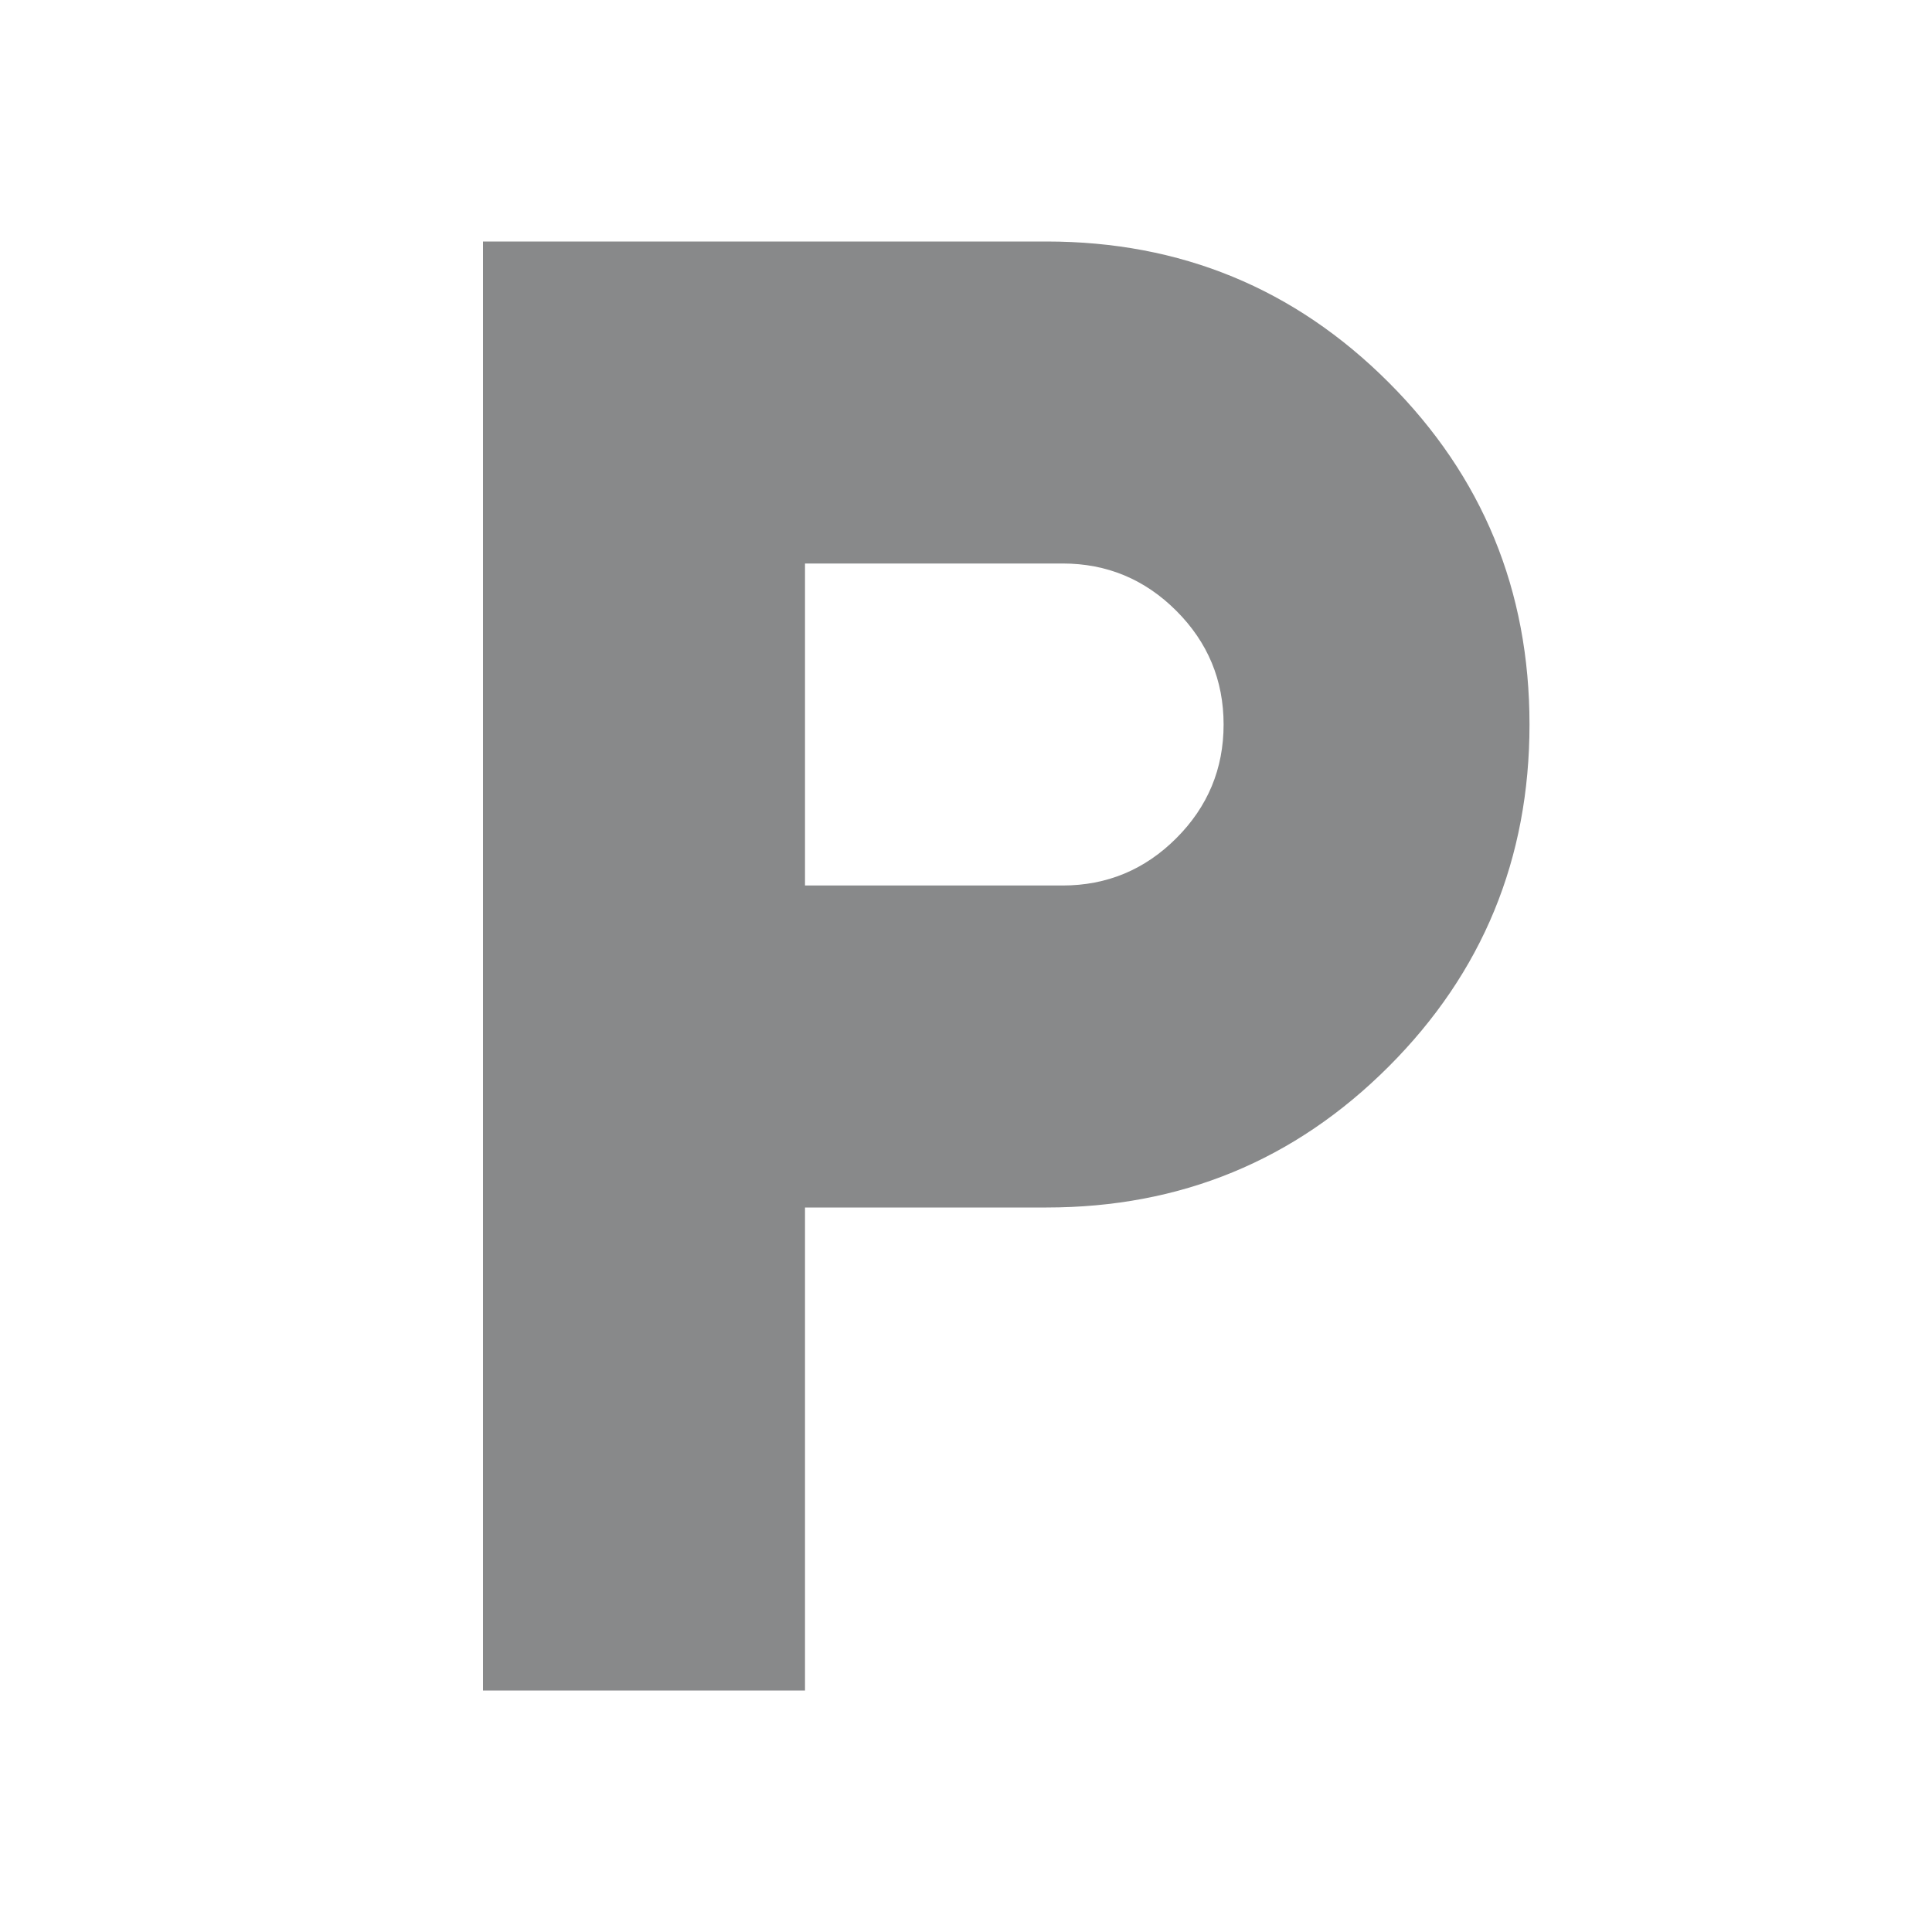
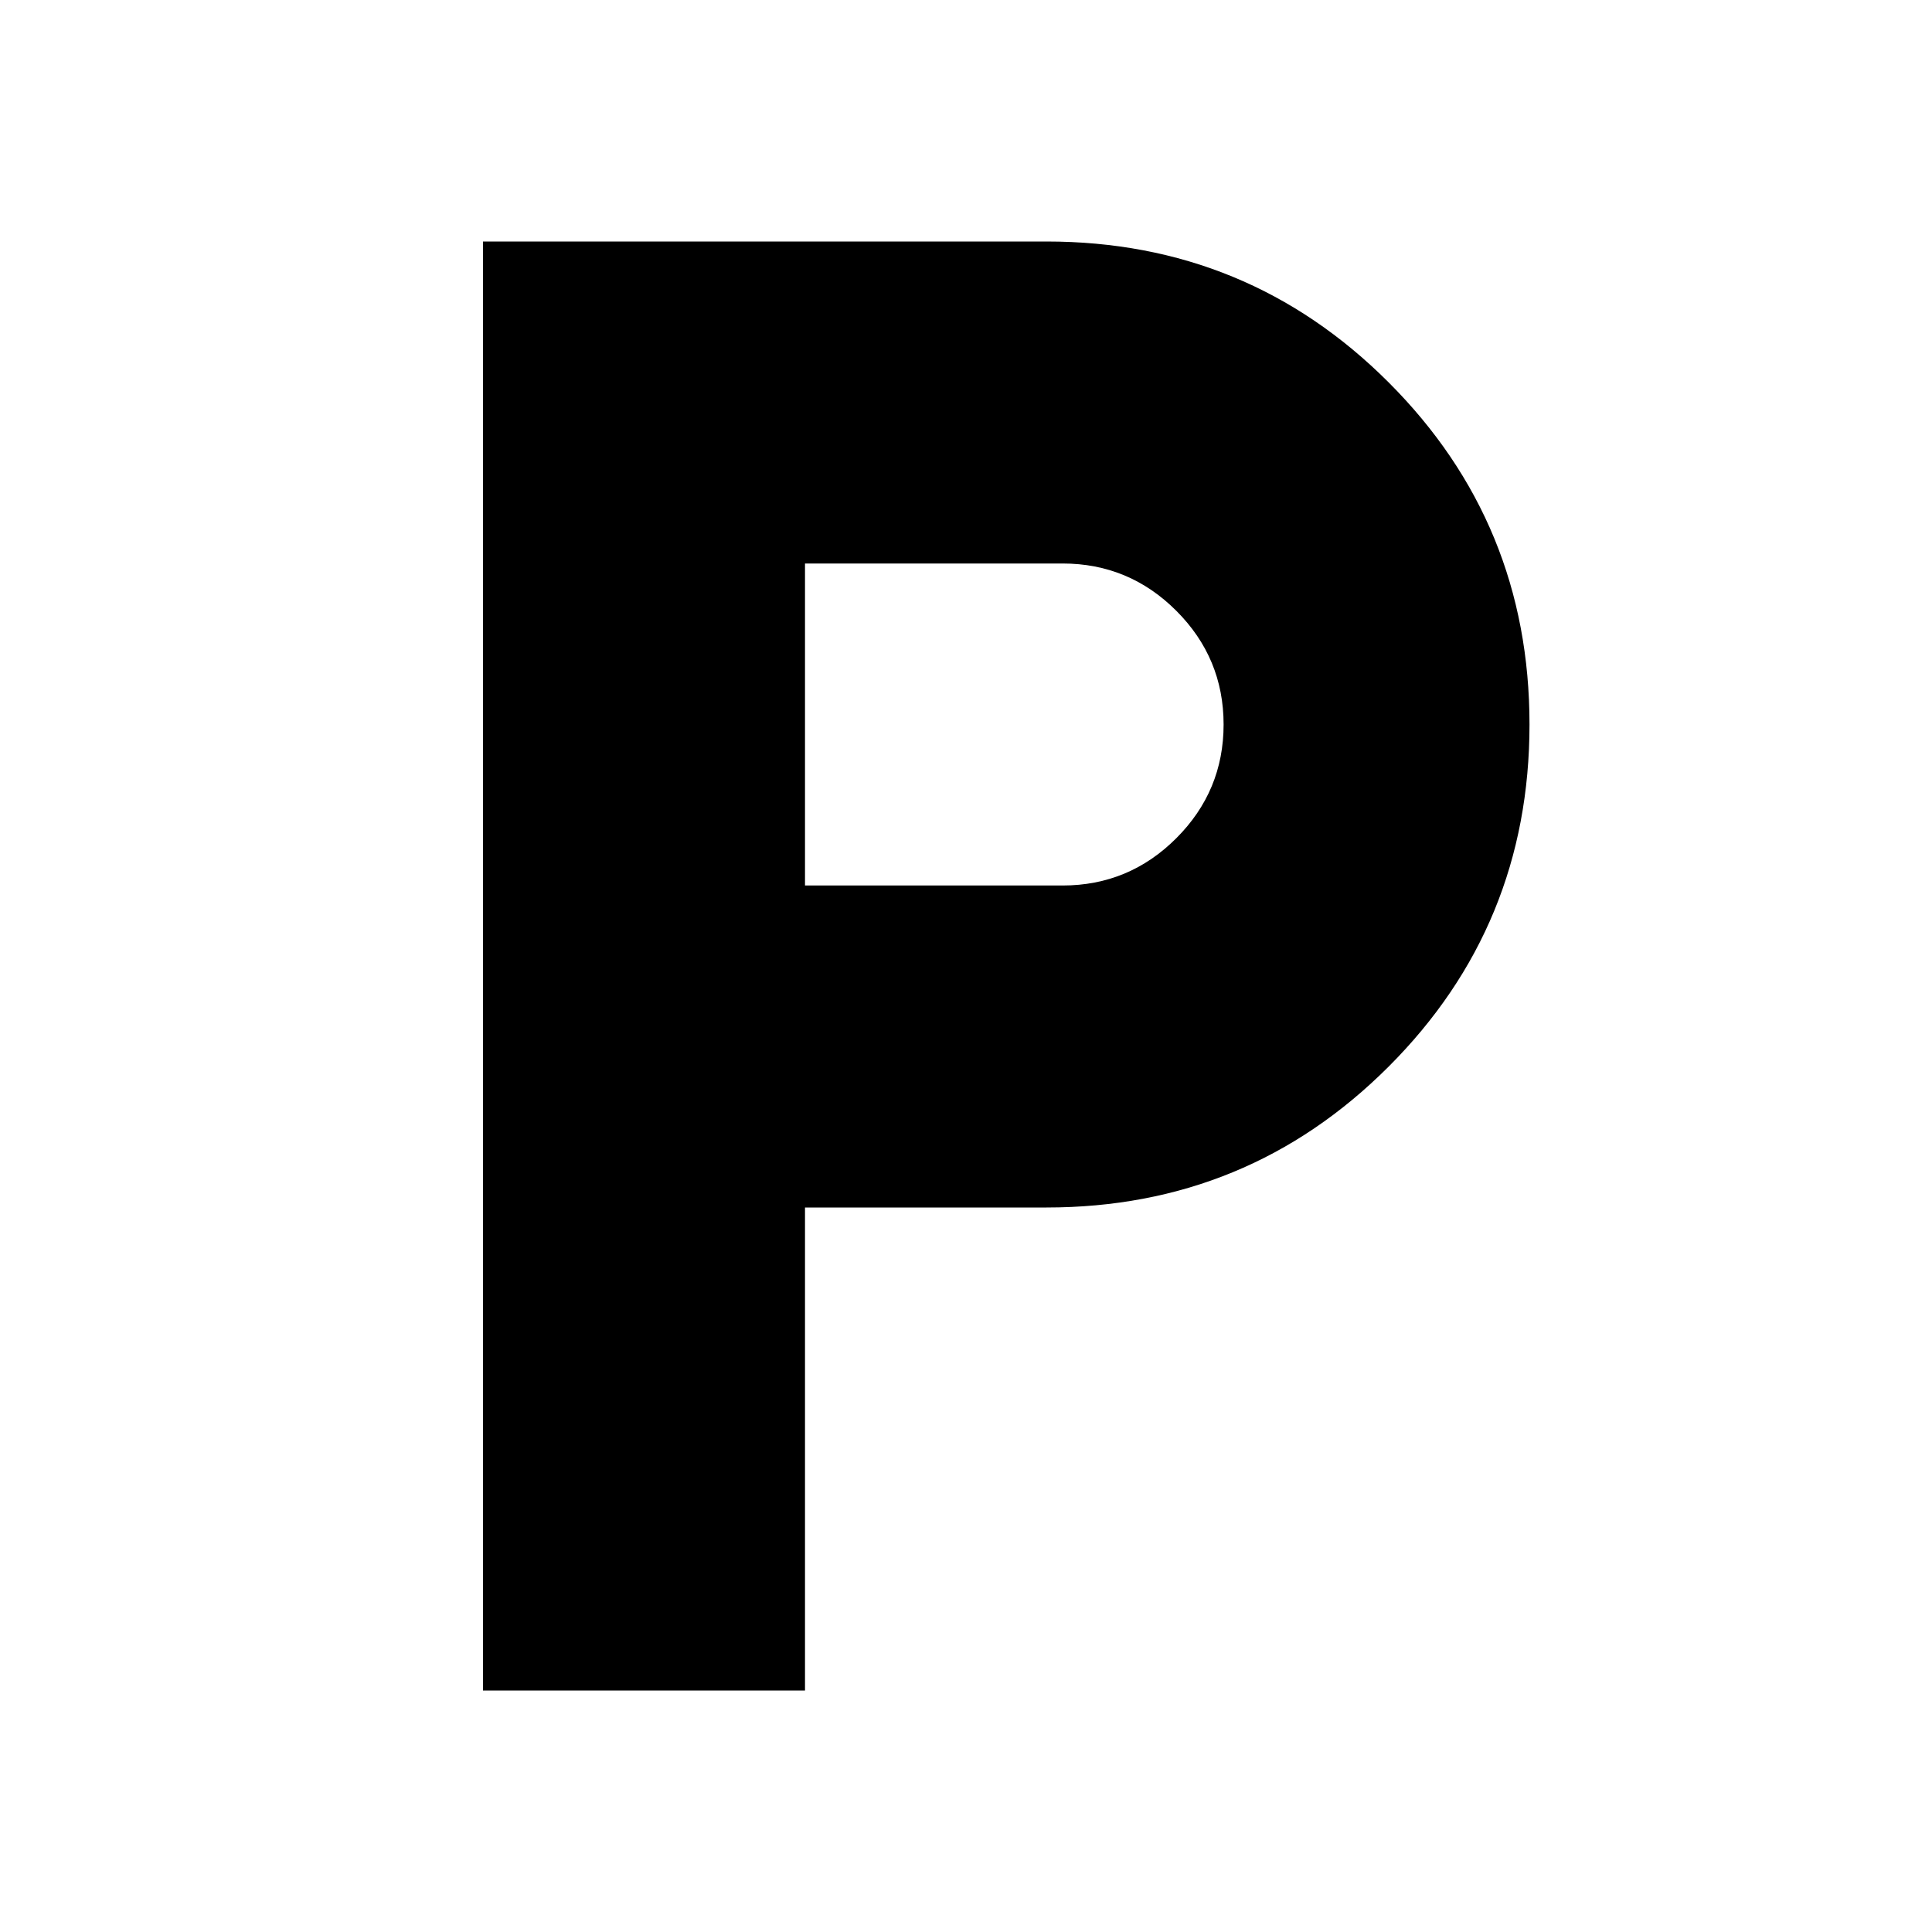
<svg xmlns="http://www.w3.org/2000/svg" height="24" viewBox="0 -960 960 960" width="24">
-   <path fill="#88898a" d="M240-120v-720h280q100 0 170 70t70 170q0 100-70 170t-170 70H400v240H240Zm160-400h128q33 0 56.5-23.5T608-600q0-33-23.5-56.5T528-680H400v160Z" />
+   <path d="M240-120v-720h280q100 0 170 70t70 170q0 100-70 170t-170 70H400v240H240Zm160-400h128q33 0 56.5-23.5T608-600q0-33-23.5-56.5T528-680H400v160Z" />
</svg>
